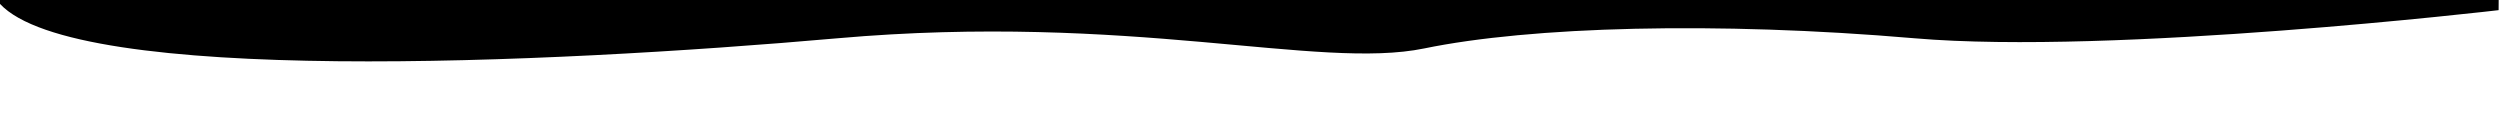
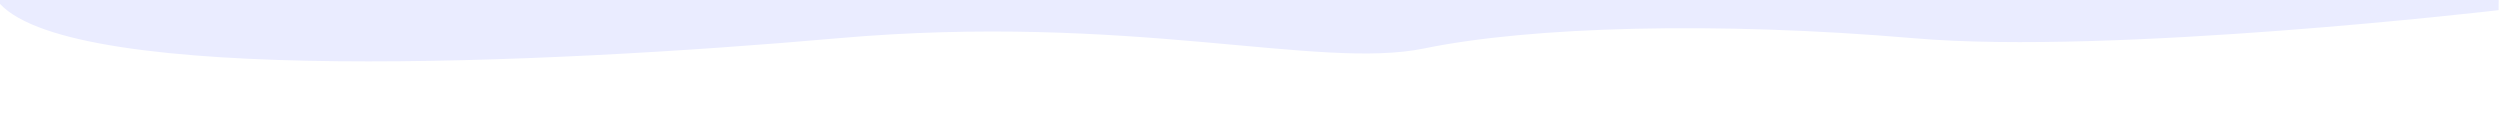
<svg xmlns="http://www.w3.org/2000/svg" fill="none" height="75" viewBox="0 0 1600 75" width="1600">
  <clipPath id="a">
    <path d="m0 0h1600v75h-1600z" />
  </clipPath>
  <g clip-path="url(#a)">
-     <path clip-rule="evenodd" d="m1599.11 6.5s-246.53 28.905-373.79 18-245.892-7.491-313.82 6.5c-67.928 13.991-188-23-375.5-6.5s-487.5 30-536-22v-122.147h1600z" fill="#000" fill-rule="evenodd" />
+     <path clip-rule="evenodd" d="m1599.11 6.5s-246.53 28.905-373.79 18-245.892-7.491-313.82 6.5c-67.928 13.991-188-23-375.5-6.5s-487.5 30-536-22v-122.147h1600z" fill="#eaecff" fill-rule="evenodd" />
  </g>
</svg>
